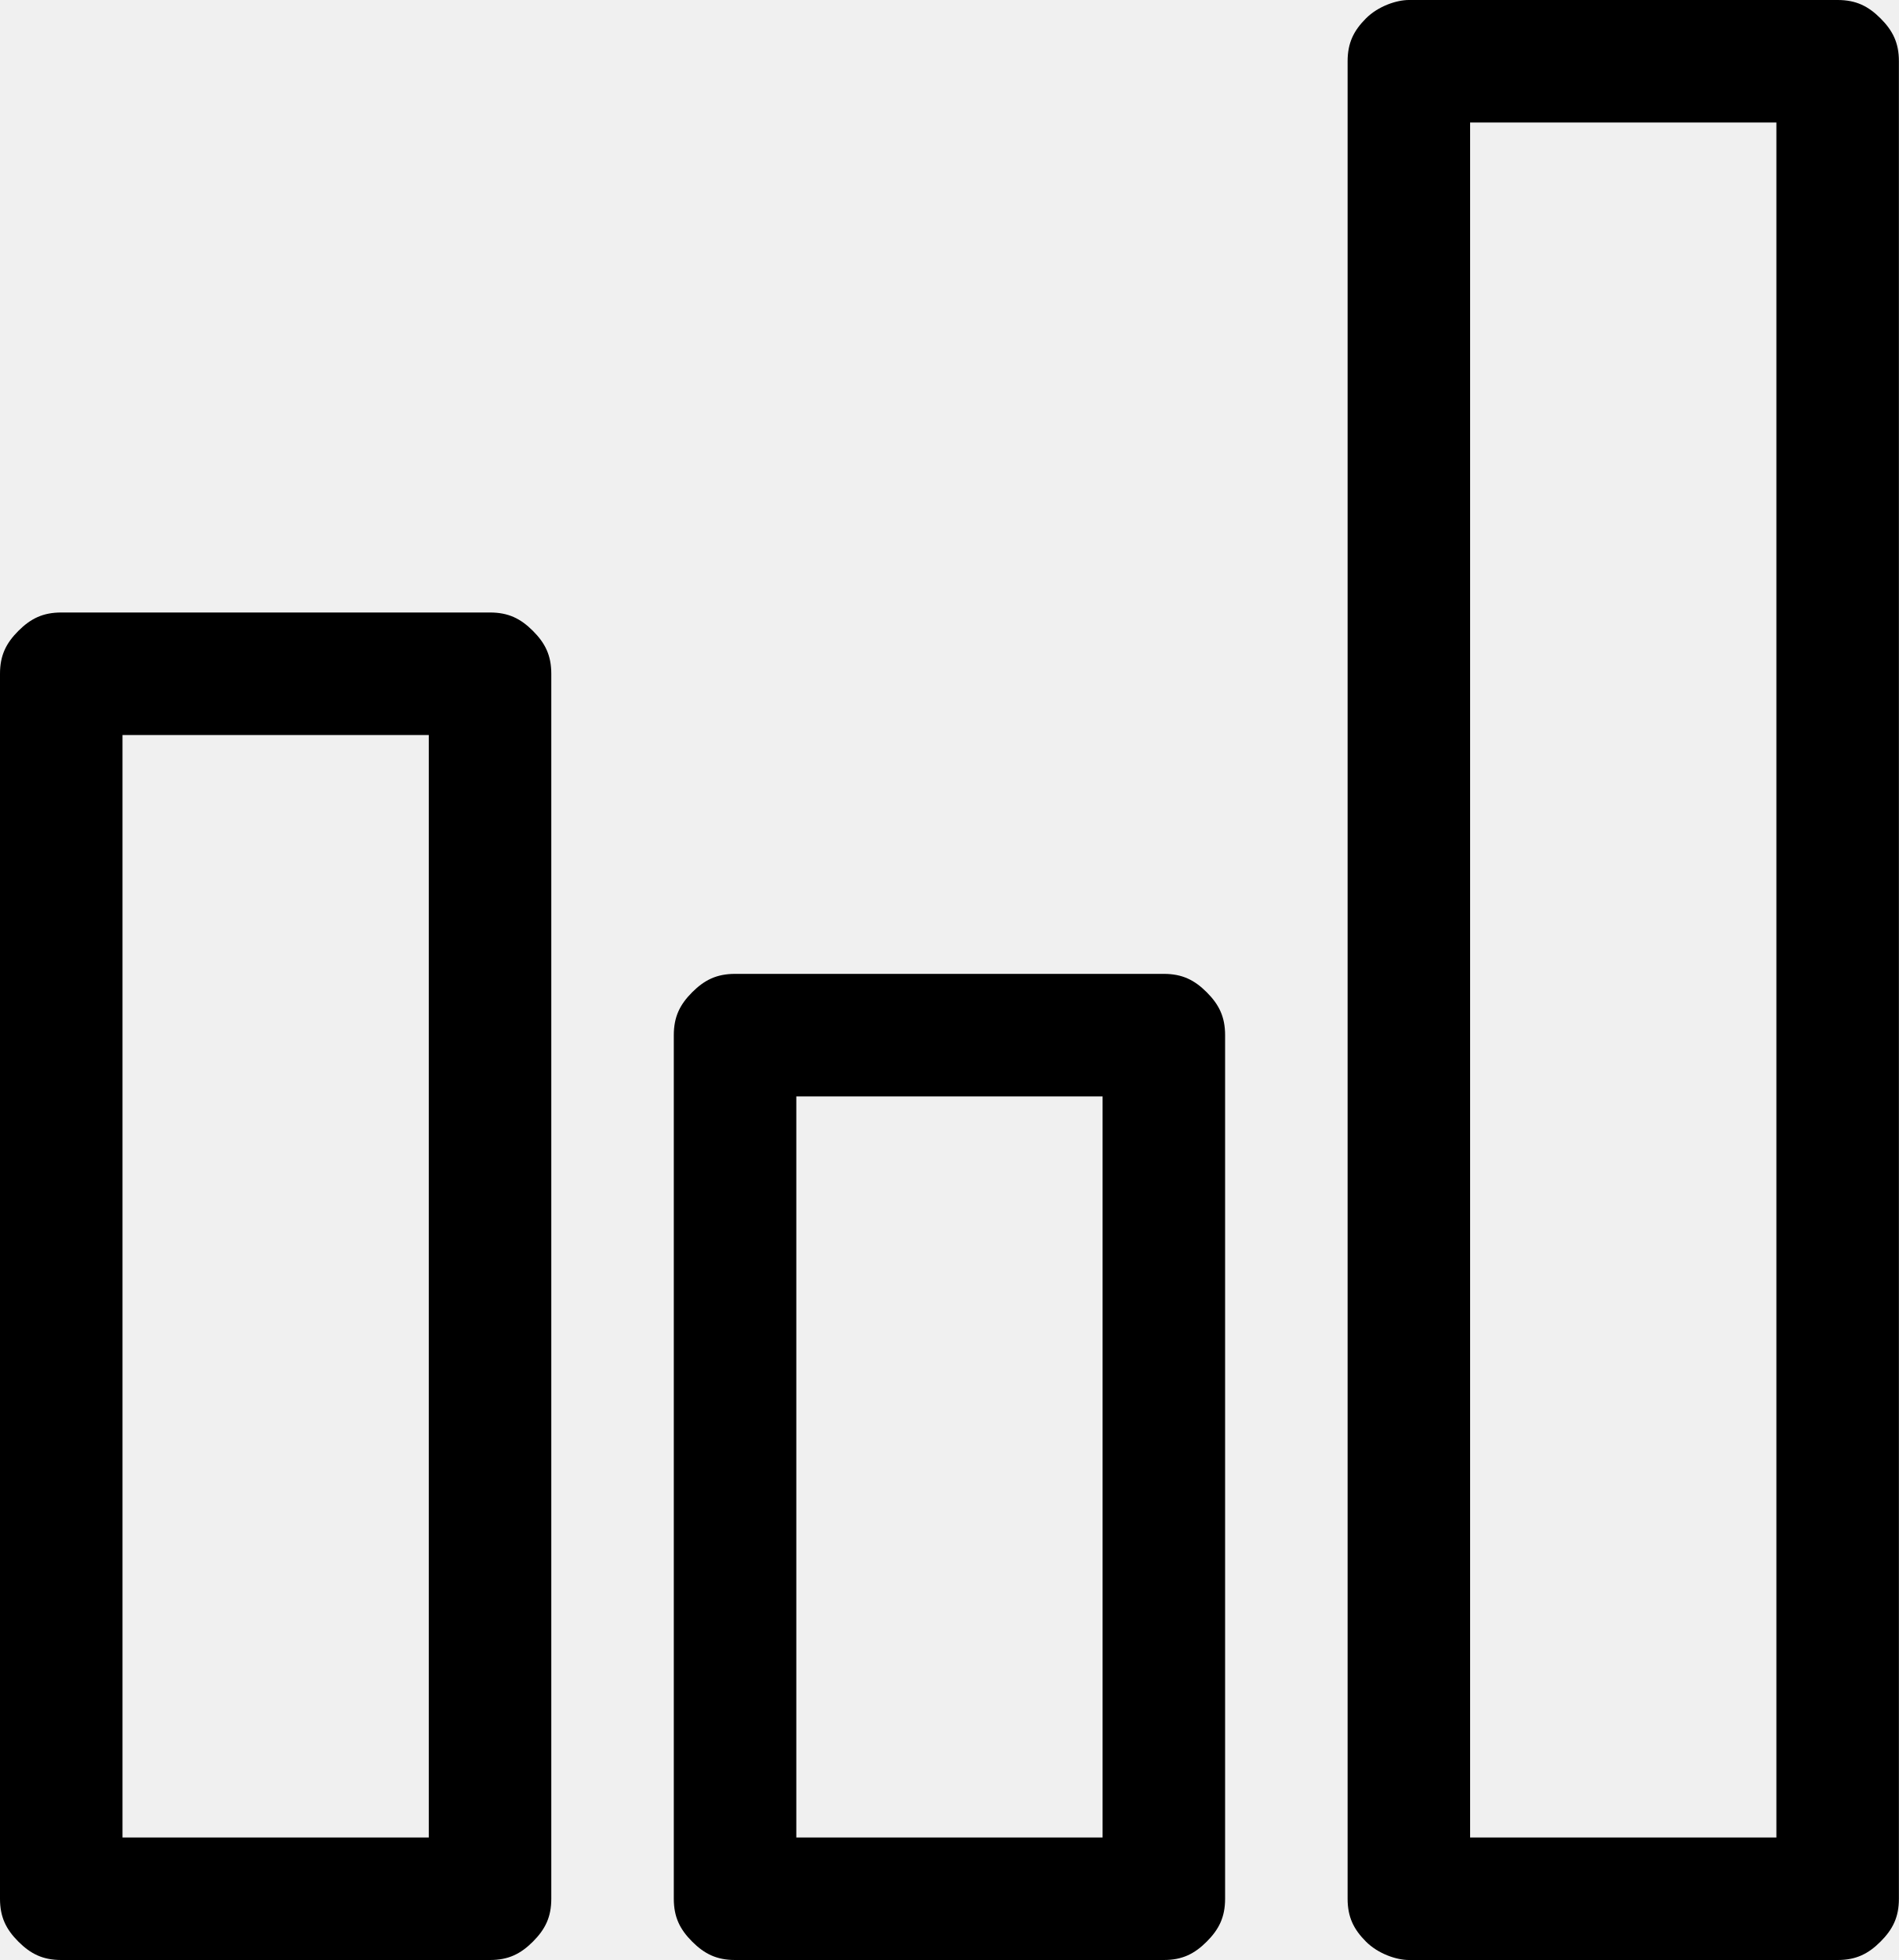
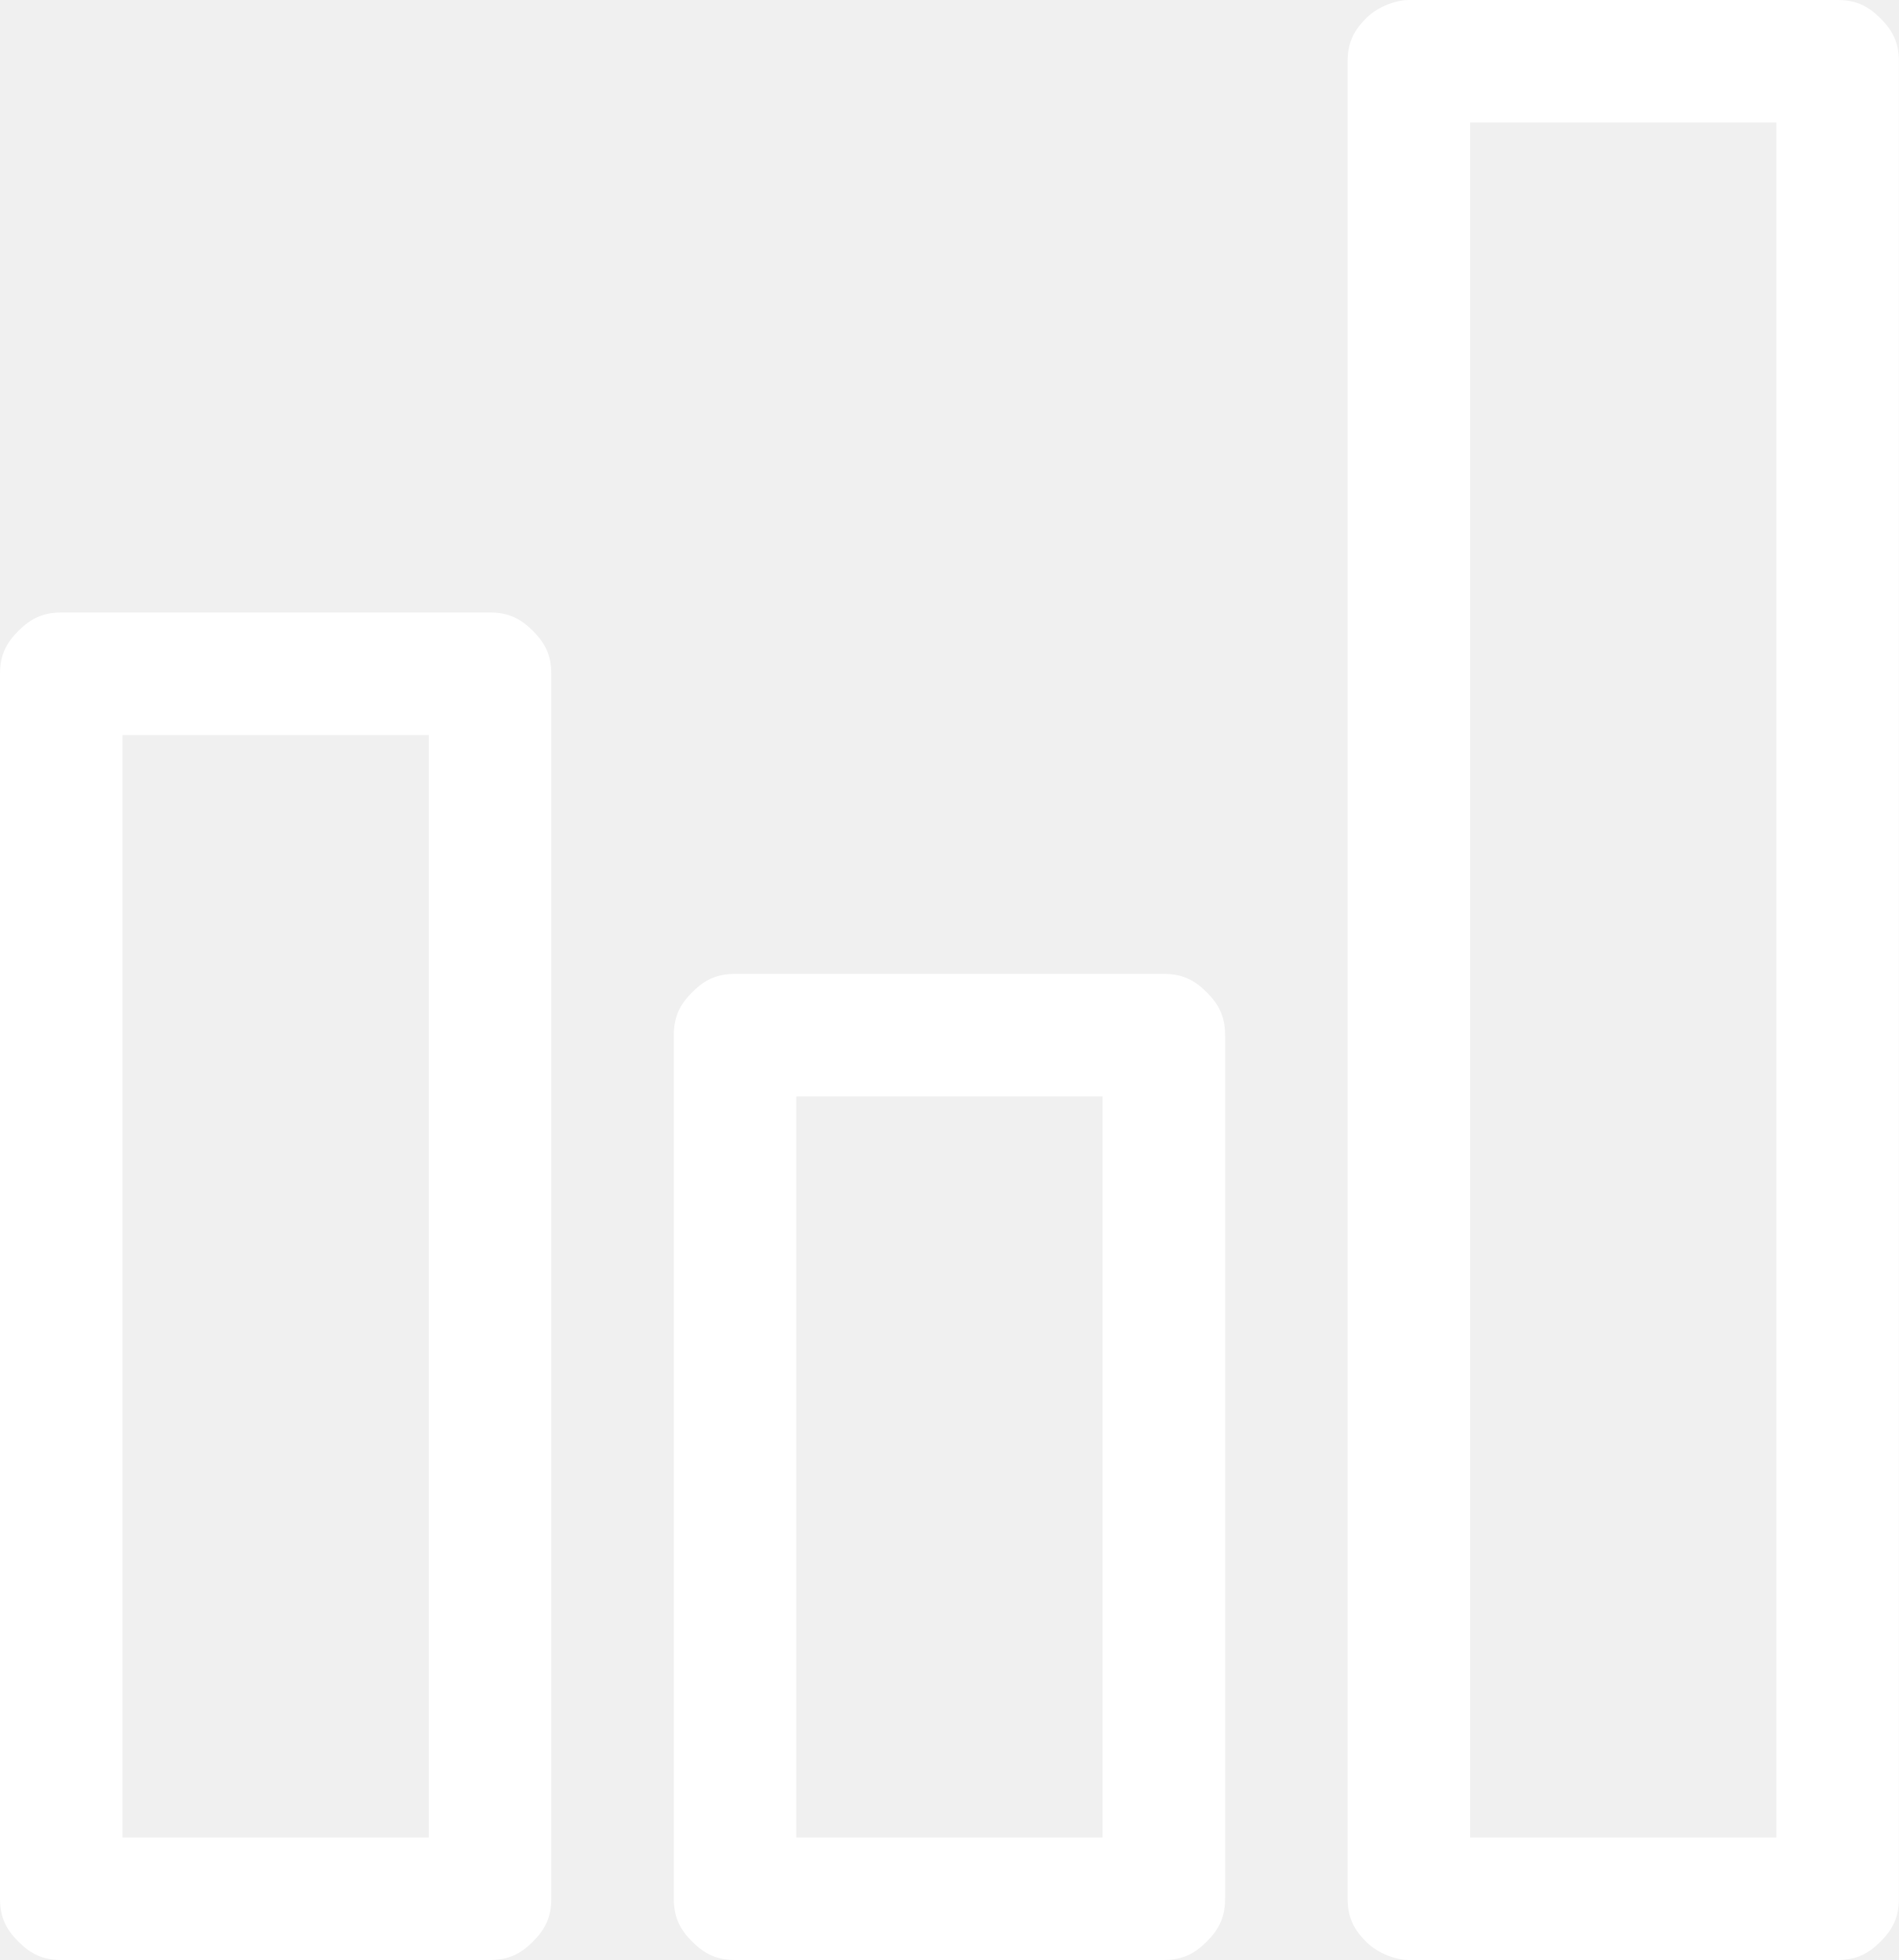
<svg xmlns="http://www.w3.org/2000/svg" version="1.1" id="Ebene_1" x="0px" y="0px" viewBox="0 0 31 32" enable-background="new 0 0 31 32" xml:space="preserve">
-   <path d="M8.7,10.3C8.9,10.5,9,10.7,9,11v20c0,0.3-0.1,0.5-0.3,0.7S8.3,32,8,32H1c-0.3,0-0.5-0.1-0.7-0.3S0,31.3,0,31V11  c0-0.3,0.1-0.5,0.3-0.7S0.7,10,1,10h7C8.3,10,8.5,10.1,8.7,10.3z M7,12H2v18h5V12z M19.7,16.2c0.2,0.2,0.3,0.4,0.3,0.7V31  c0,0.3-0.1,0.5-0.3,0.7S19.3,32,19,32h-7c-0.3,0-0.5-0.1-0.7-0.3S11,31.3,11,31V16.9c0-0.3,0.1-0.5,0.3-0.7s0.4-0.3,0.7-0.3h7  C19.3,15.9,19.5,16,19.7,16.2z M18,17.9h-5V30h5V17.9z M30.7,0.3C30.9,0.5,31,0.7,31,1v30c0,0.3-0.1,0.5-0.3,0.7S30.3,32,30,32h-7  c-0.2,0-0.5-0.1-0.7-0.3C22.1,31.5,22,31.3,22,31V1c0-0.3,0.1-0.5,0.3-0.7C22.5,0.1,22.8,0,23,0h7C30.3,0,30.5,0.1,30.7,0.3z M29,2  h-5v28h5V2z" />
+   <path d="M8.7,10.3C8.9,10.5,9,10.7,9,11v20c0,0.3-0.1,0.5-0.3,0.7S8.3,32,8,32H1c-0.3,0-0.5-0.1-0.7-0.3S0,31.3,0,31V11  c0-0.3,0.1-0.5,0.3-0.7S0.7,10,1,10h7C8.3,10,8.5,10.1,8.7,10.3z M7,12H2v18h5V12z M19.7,16.2c0.2,0.2,0.3,0.4,0.3,0.7V31  c0,0.3-0.1,0.5-0.3,0.7S19.3,32,19,32h-7c-0.3,0-0.5-0.1-0.7-0.3S11,31.3,11,31V16.9c0-0.3,0.1-0.5,0.3-0.7s0.4-0.3,0.7-0.3h7  C19.3,15.9,19.5,16,19.7,16.2z M18,17.9h-5V30h5V17.9z M30.7,0.3C30.9,0.5,31,0.7,31,1v30c0,0.3-0.1,0.5-0.3,0.7S30.3,32,30,32h-7  c-0.2,0-0.5-0.1-0.7-0.3C22.1,31.5,22,31.3,22,31V1c0-0.3,0.1-0.5,0.3-0.7C22.5,0.1,22.8,0,23,0h7C30.3,0,30.5,0.1,30.7,0.3z M29,2  h-5v28h5V2z" style="fill:#fff;" />
</svg>
